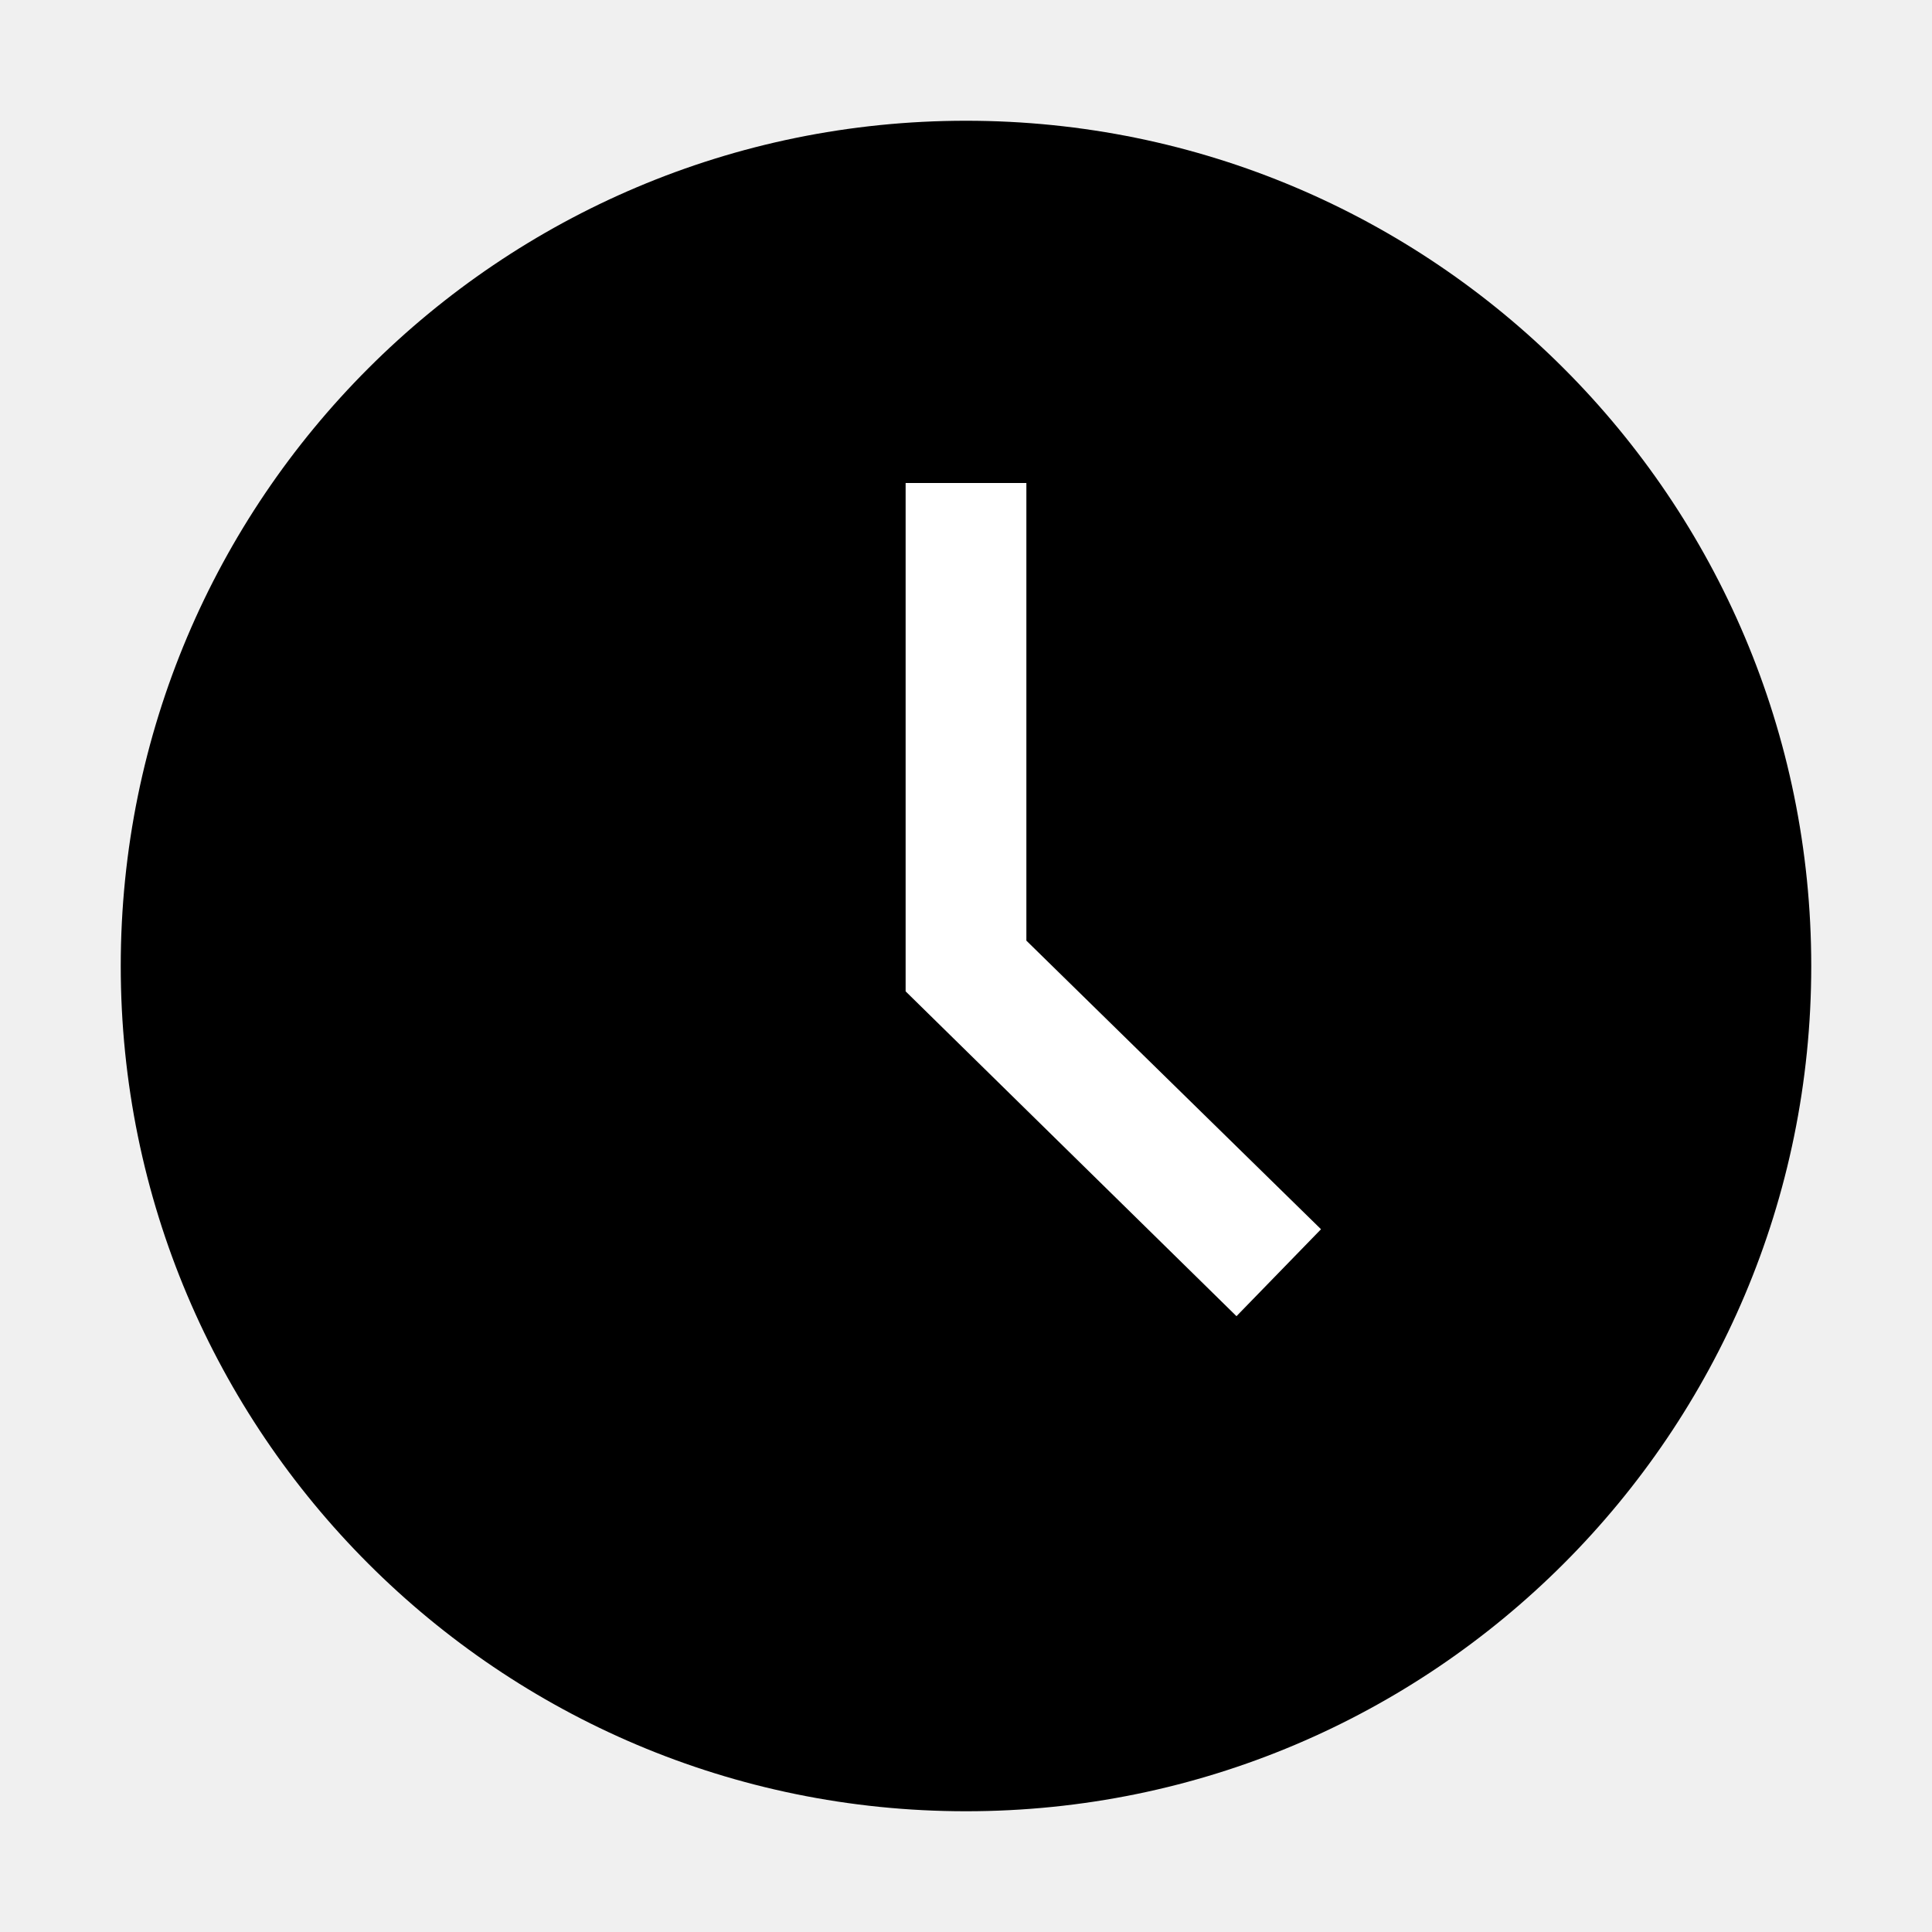
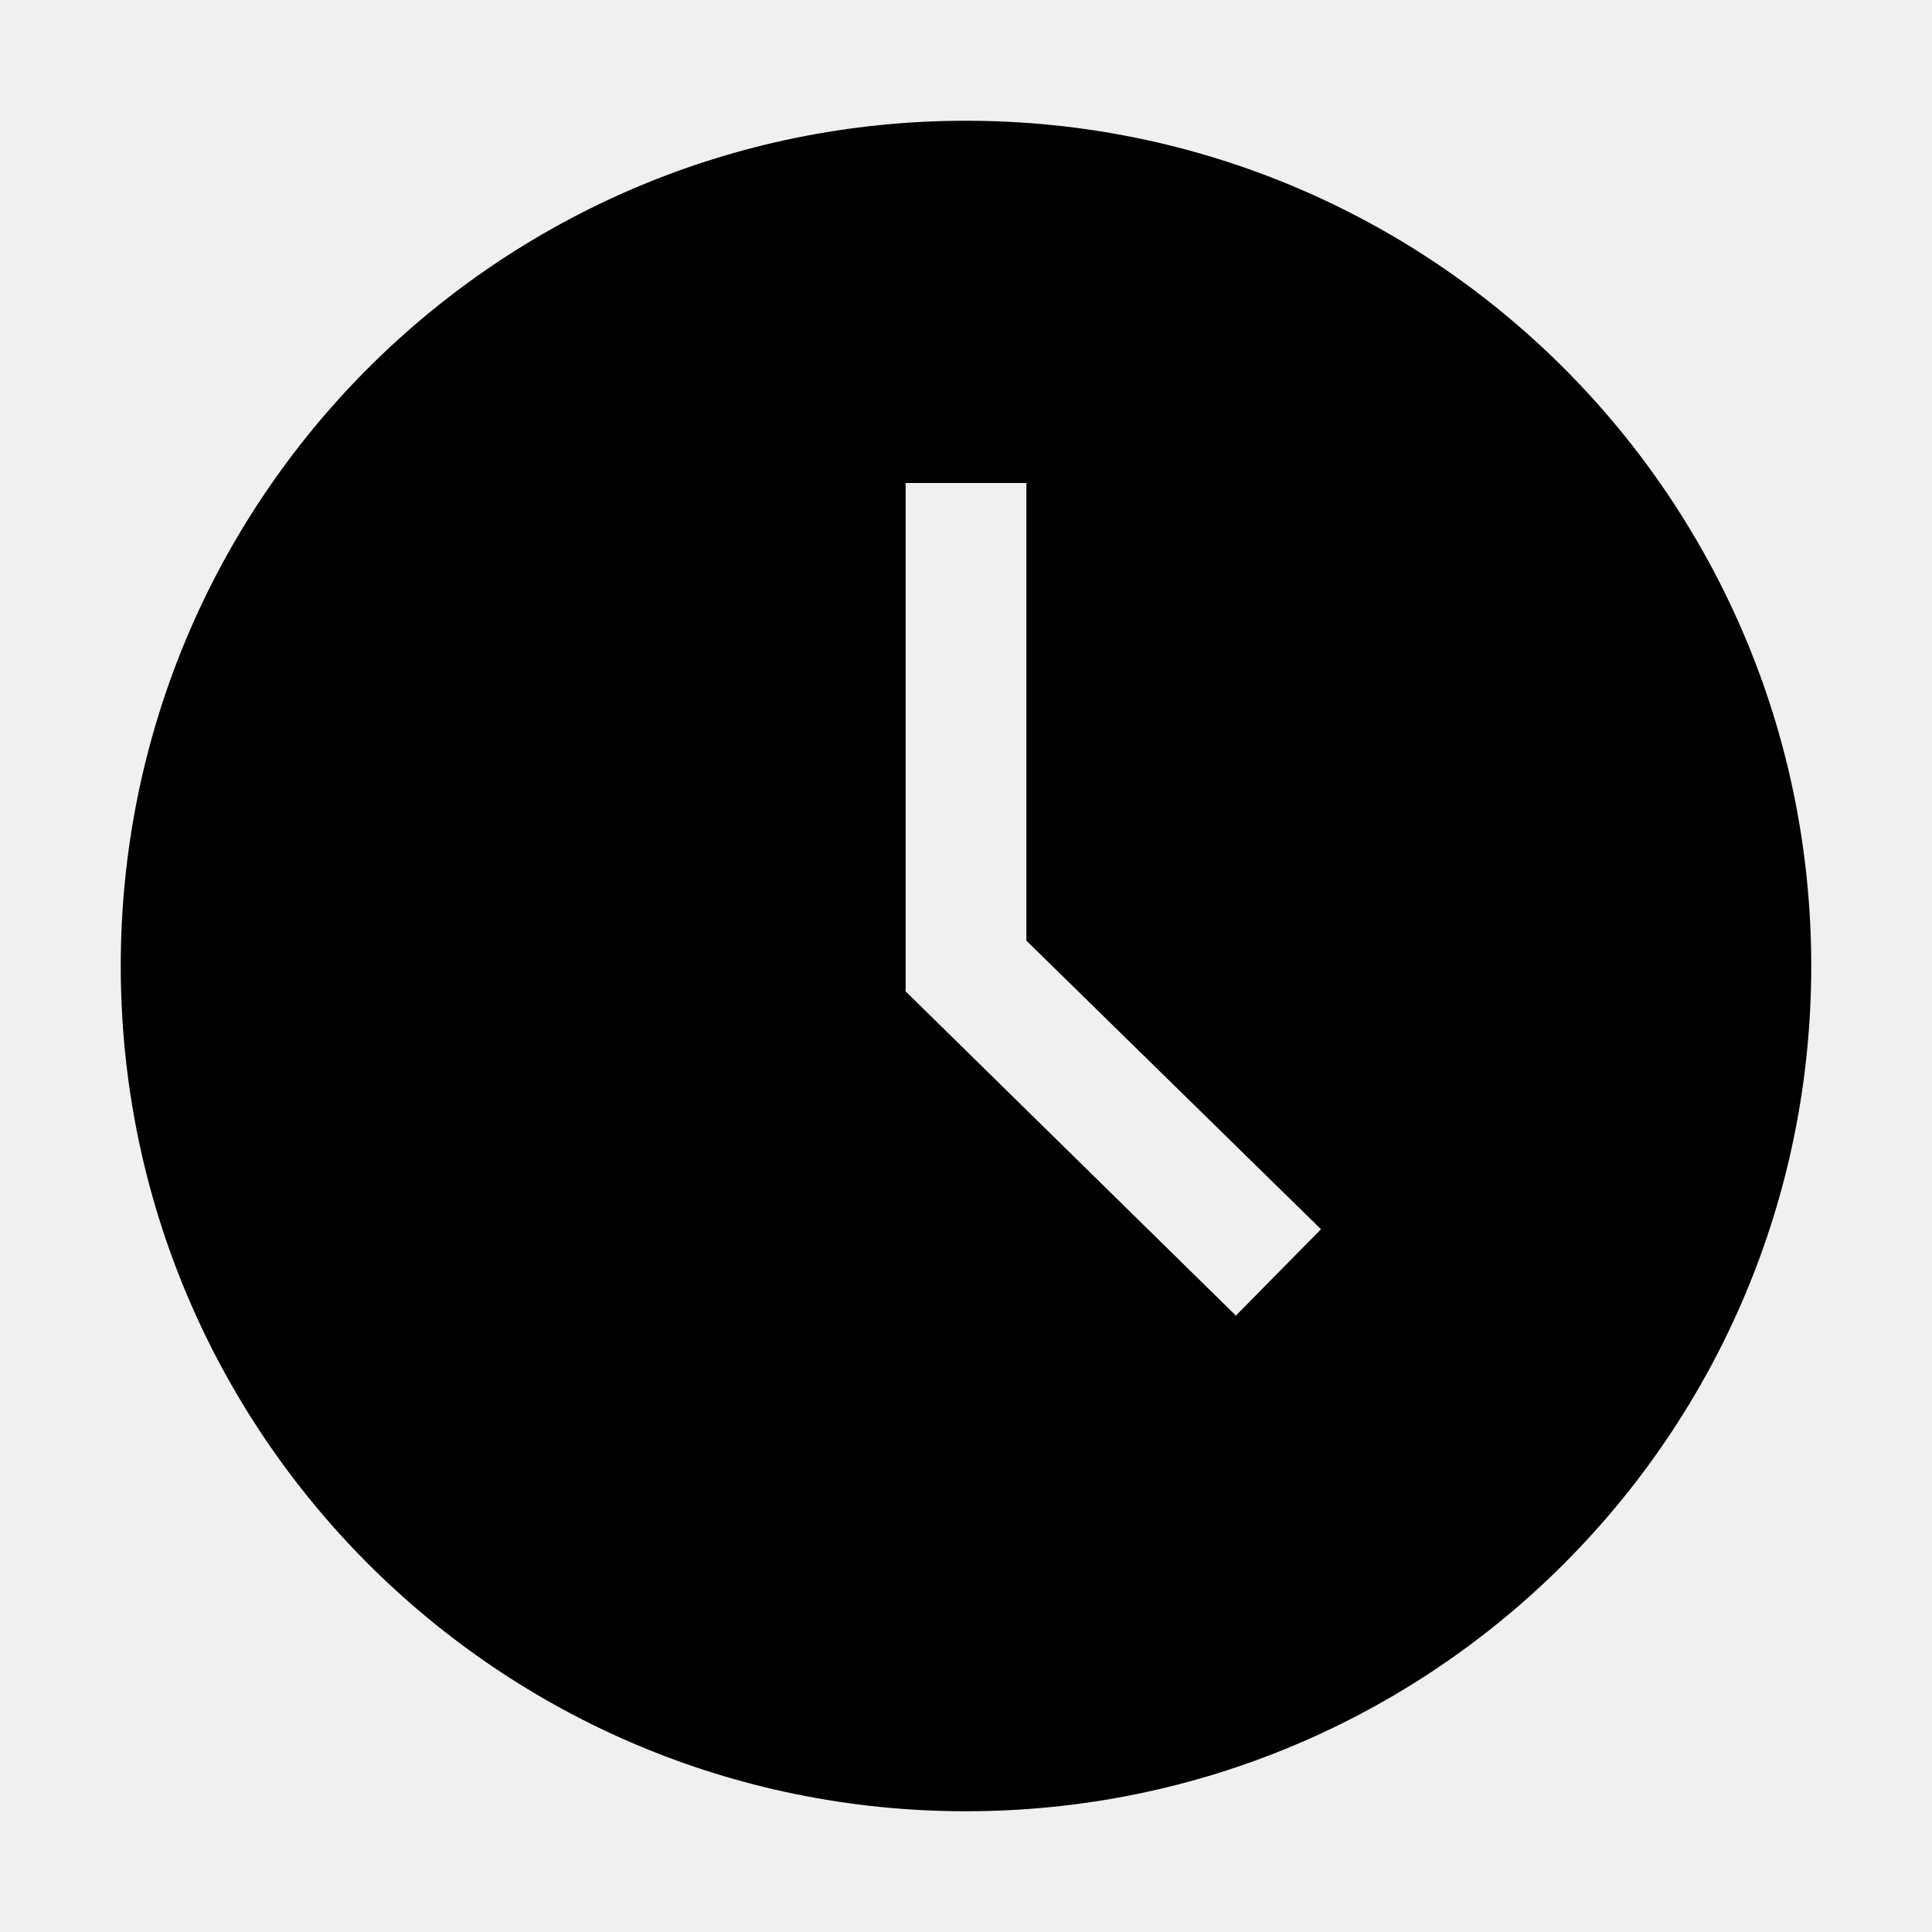
<svg xmlns="http://www.w3.org/2000/svg" width="48" height="48" viewBox="0 0 48 48">
-   <path d="M24 45C35.598 45 45 35.598 45 24C45 12.402 35.598 3 24 3C12.402 3 3 12.402 3 24C3 35.598 12.402 45 24 45Z" fill-rule="evenodd" clip-rule="evenodd" />
-   <path fill="white" d="M30.72 32.7L22.5 24.63V12H25.5V23.37L32.82 30.54L30.72 32.7Z" />
+   <path fill-rule="evenodd" clip-rule="evenodd" d="M24 3C12.39 3 3 12.39 3 24C3 35.61 12.39 45 24 45C35.61 45 45 35.61 45 24C45 12.39 35.61 3 24 3ZM30.72 32.7L22.5 24.63V12H25.5V23.37L32.82 30.54L30.72 32.67V32.7Z" />
</svg>
